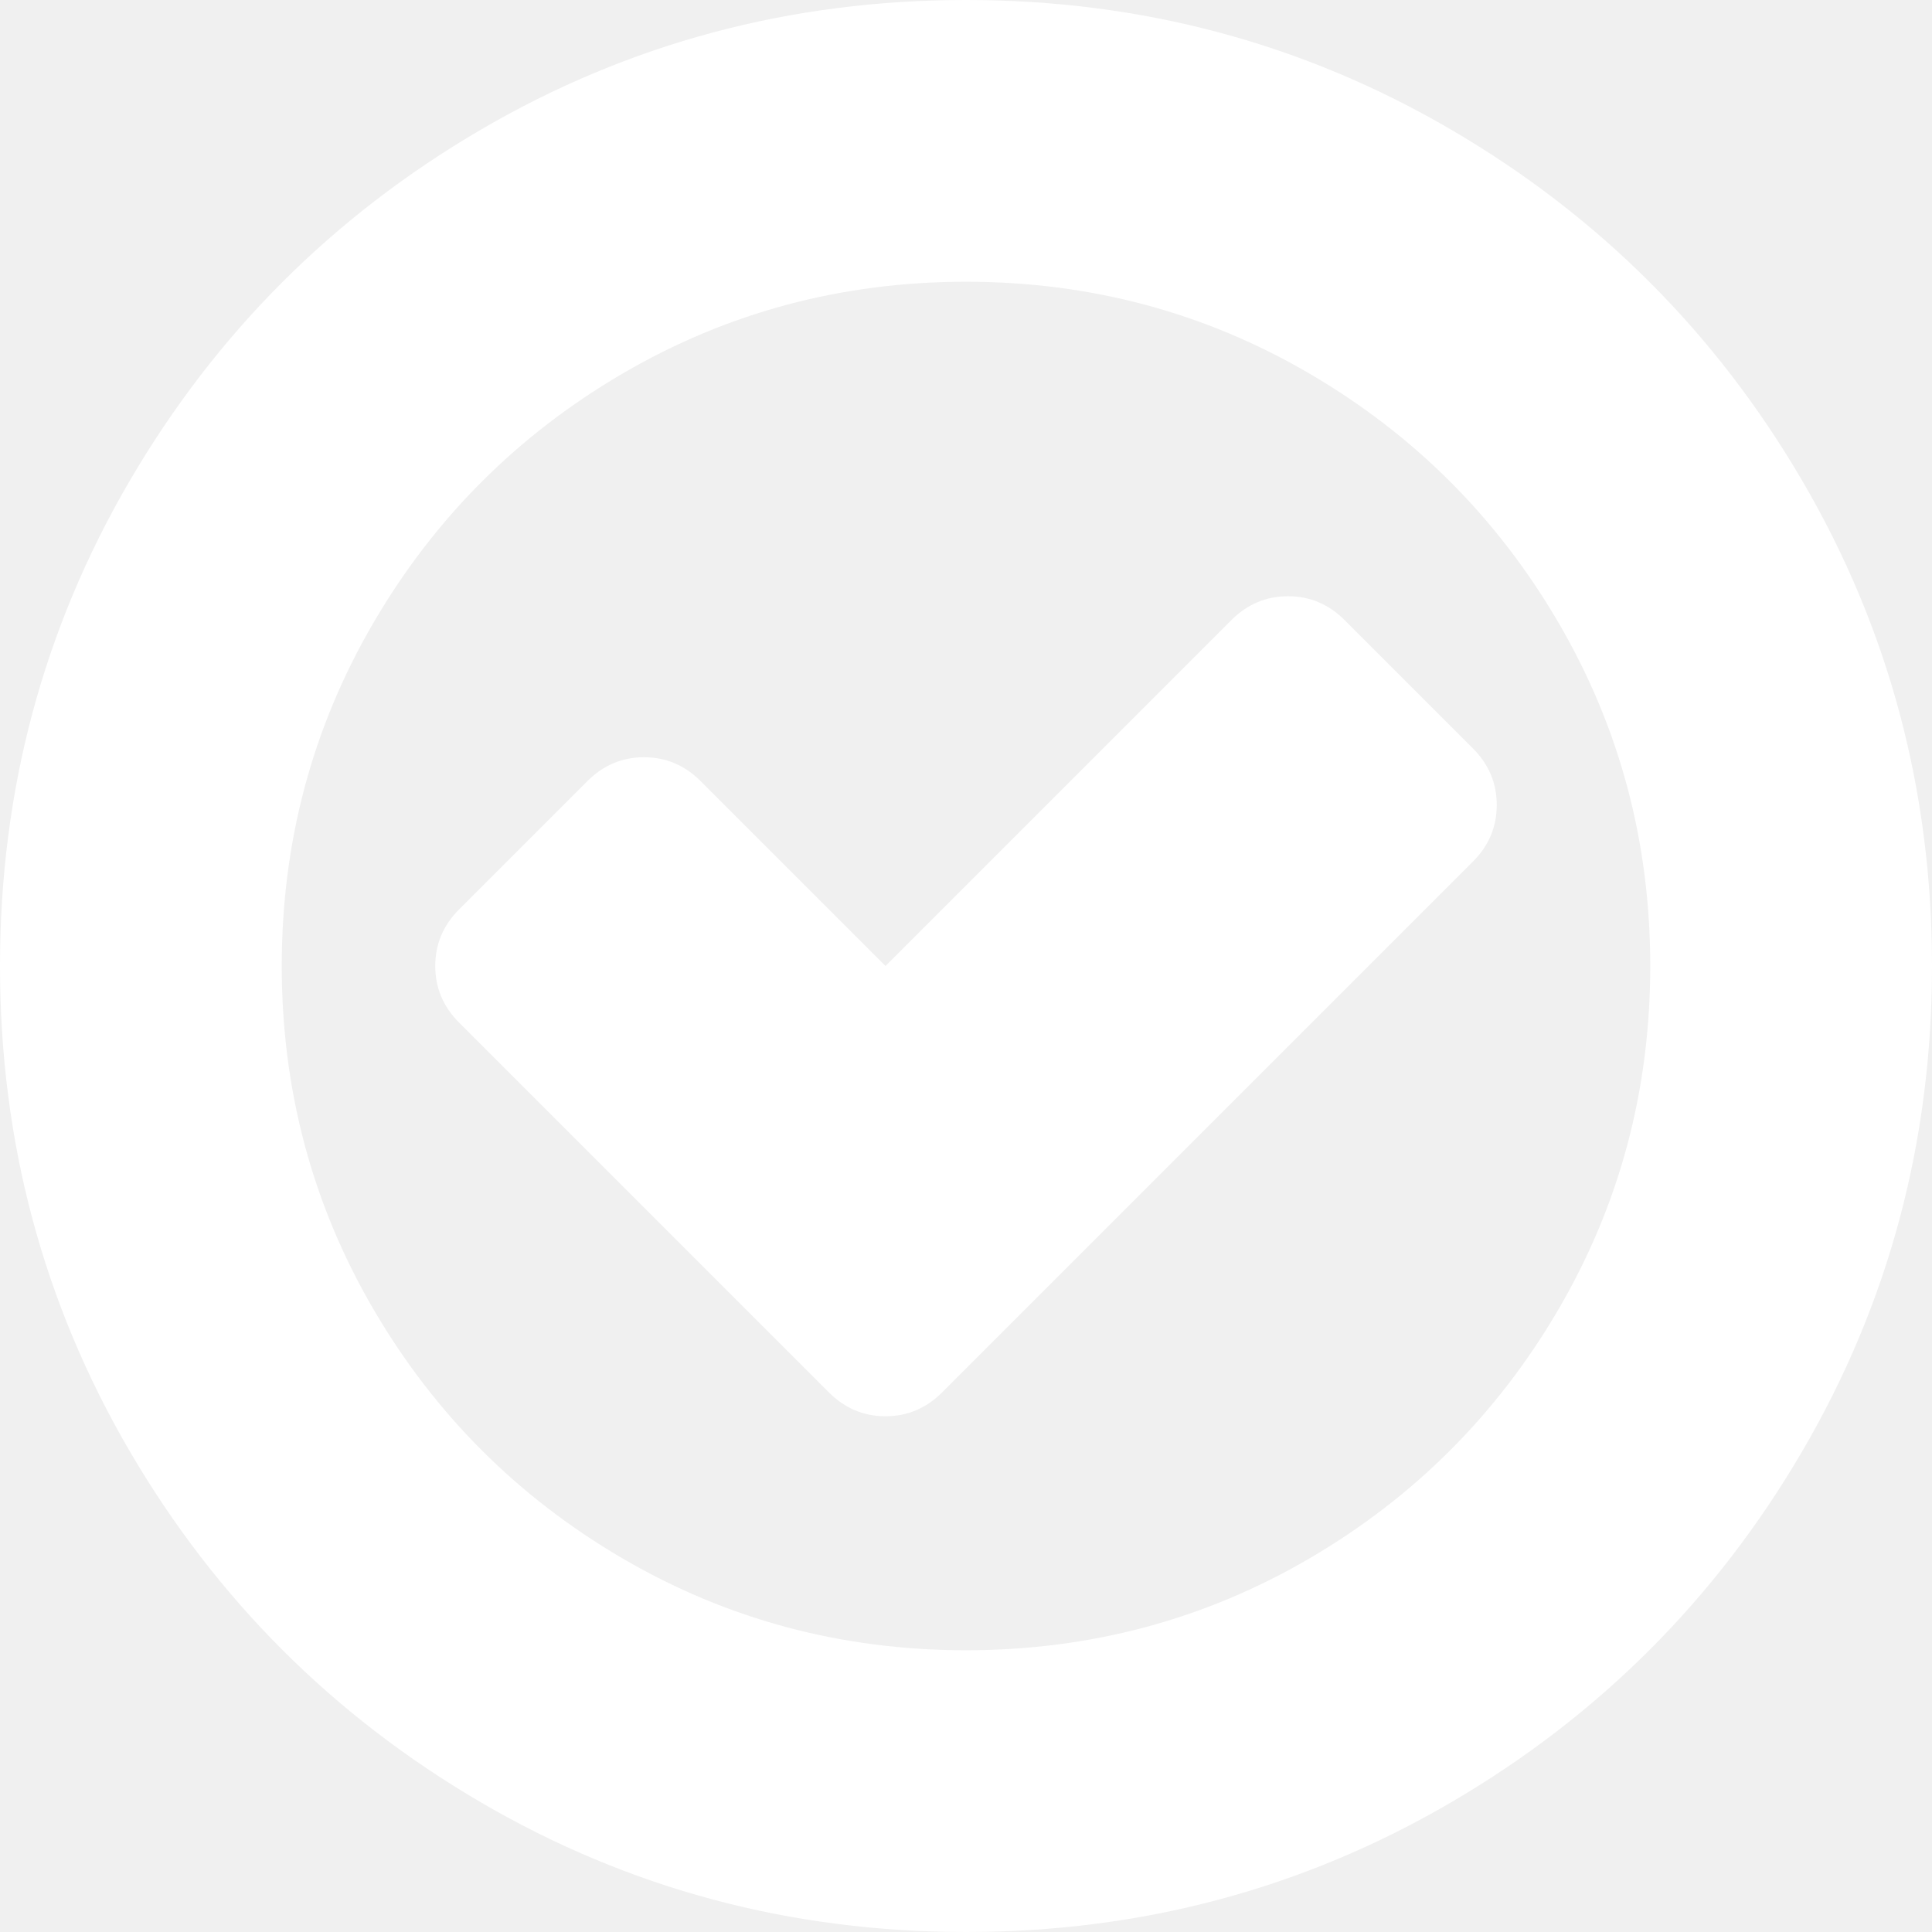
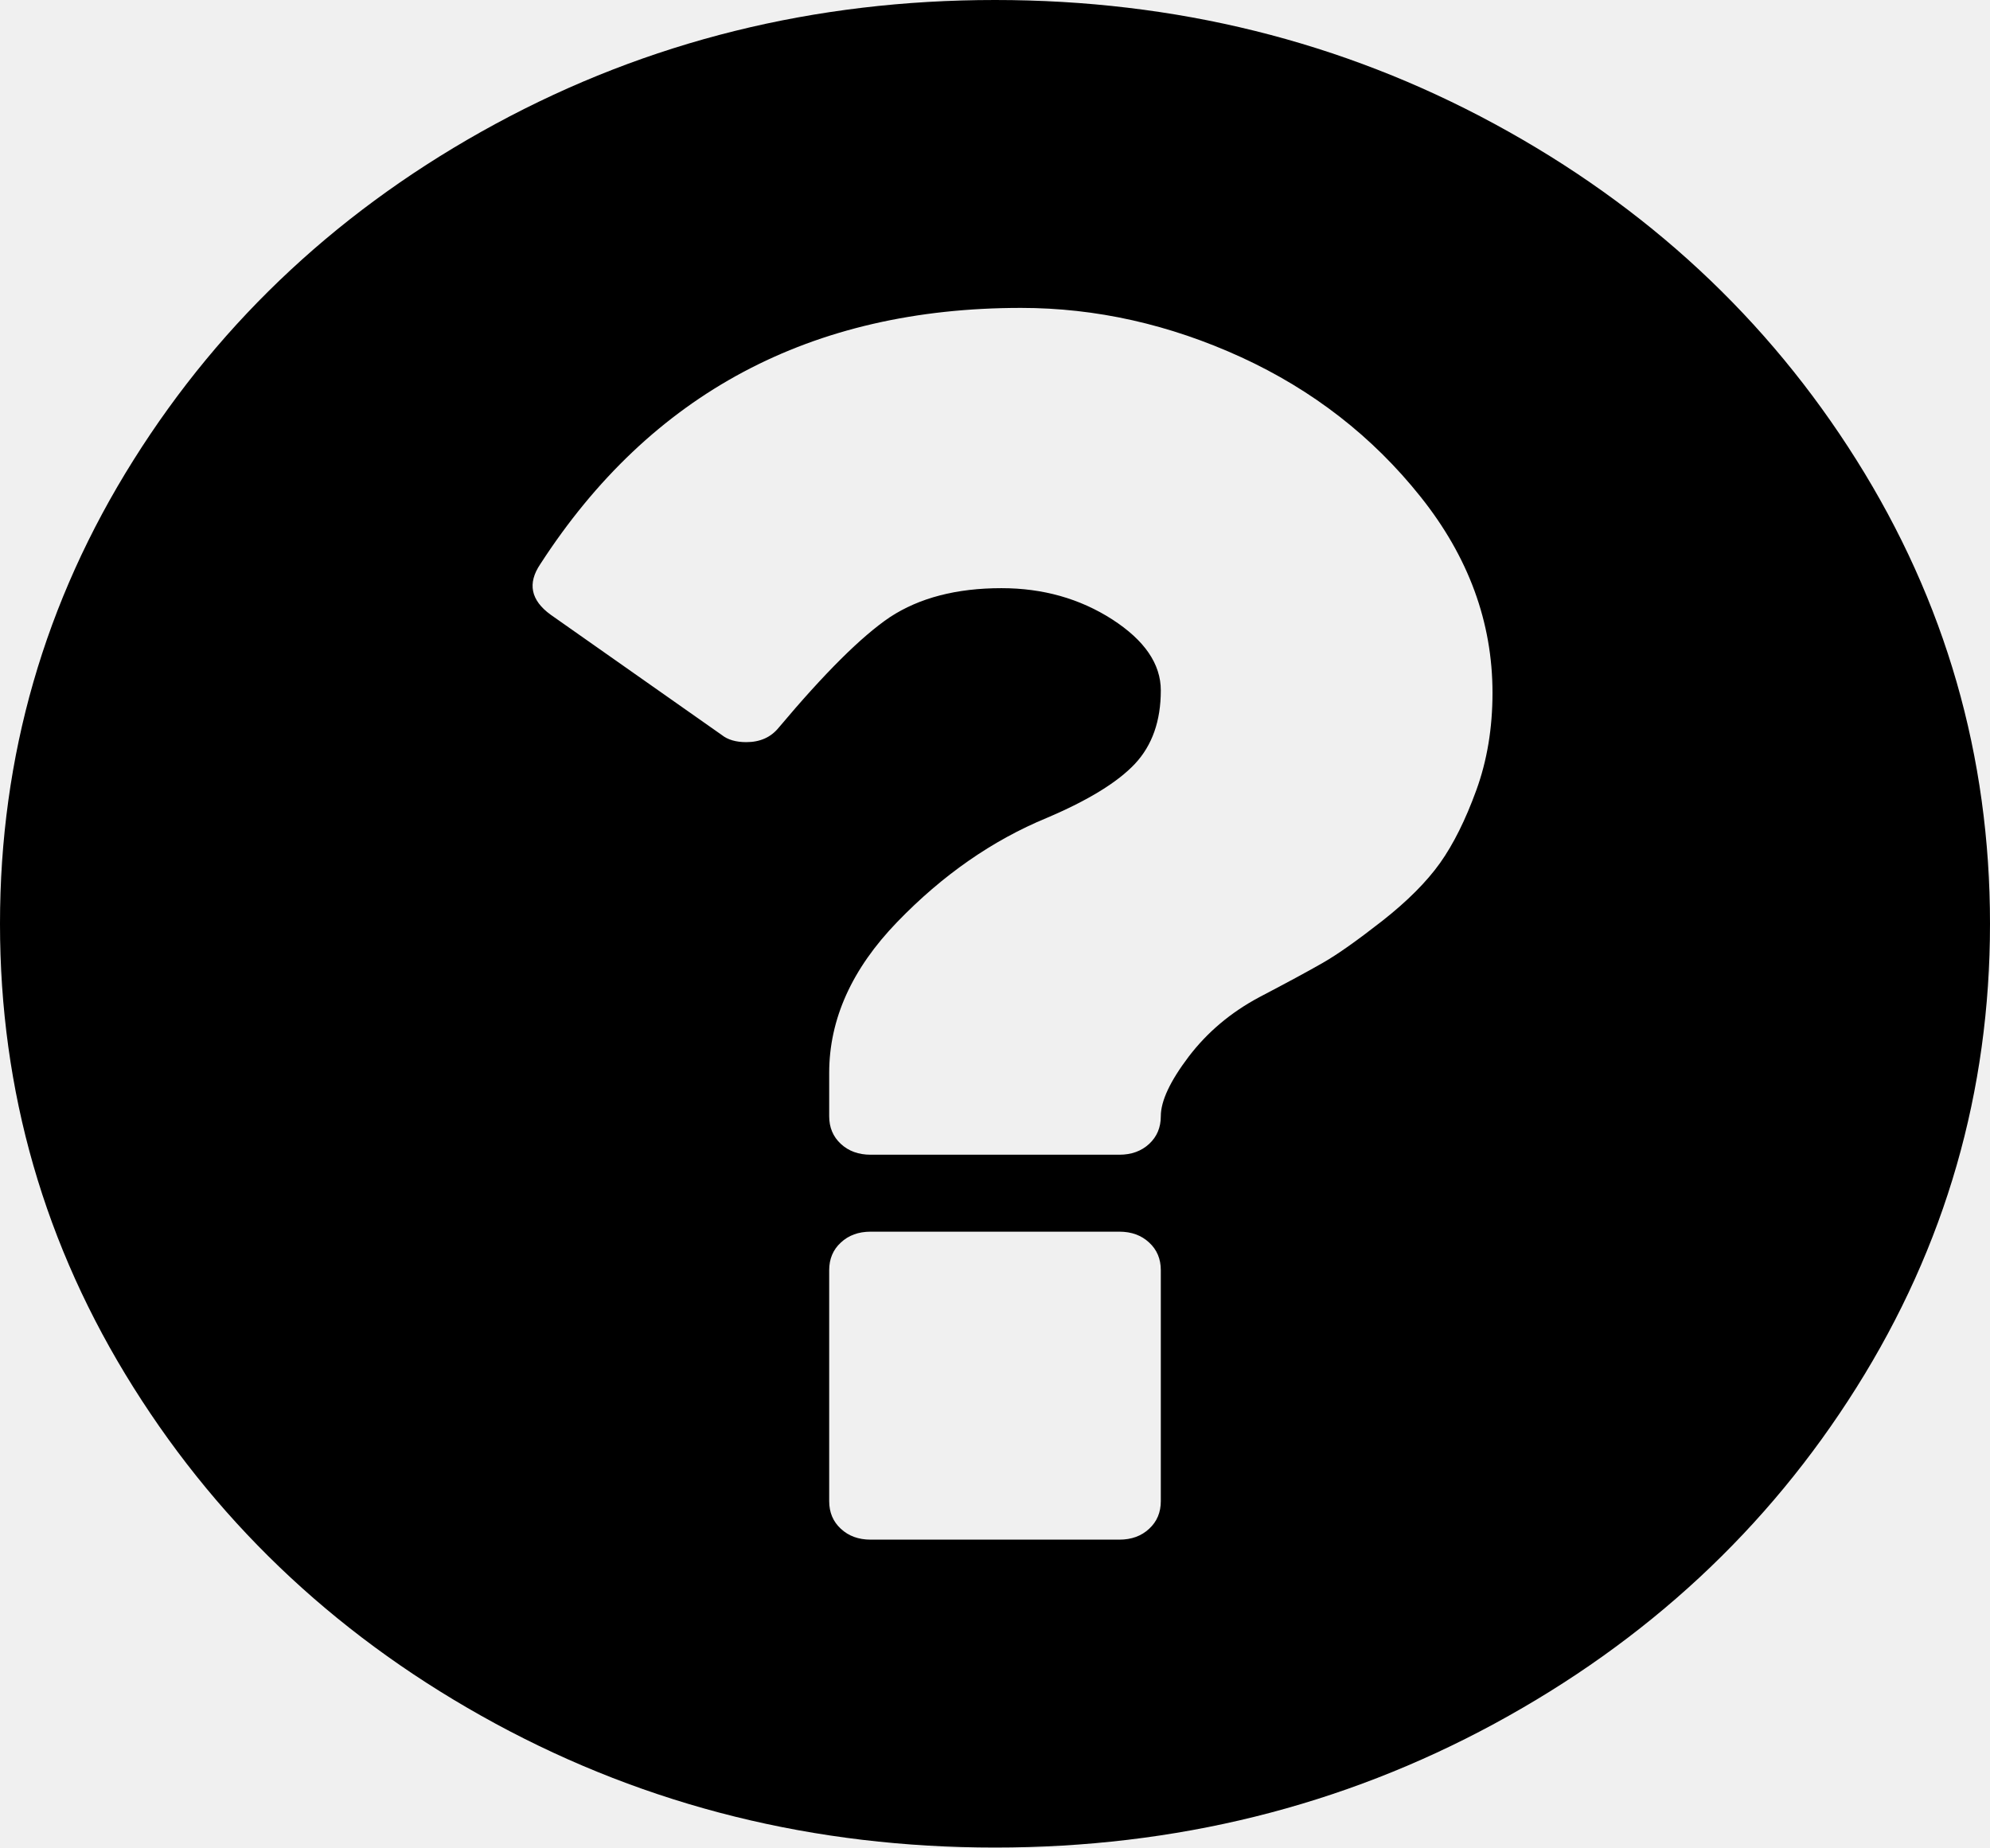
- <svg xmlns="http://www.w3.org/2000/svg" version="1.1" width="18px" height="18px">
-   <g transform="matrix(1 0 0 1 -764 -116 )">
-     <path d="M 13.945 7.5  C 13.945 7.703  13.871 7.879  13.723 8.027  L 8.777 12.973  C 8.629 13.121  8.453 13.195  8.25 13.195  C 8.047 13.195  7.871 13.121  7.723 12.973  L 4.277 9.527  C 4.129 9.379  4.055 9.203  4.055 9  C 4.055 8.797  4.129 8.621  4.277 8.473  L 5.473 7.277  C 5.621 7.129  5.797 7.055  6 7.055  C 6.203 7.055  6.379 7.129  6.527 7.277  L 8.25 9  L 11.473 5.777  C 11.621 5.629  11.797 5.555  12 5.555  C 12.203 5.555  12.379 5.629  12.527 5.777  L 13.723 6.973  C 13.871 7.121  13.945 7.297  13.945 7.5  Z M 14.52 12.199  C 15.09 11.223  15.375 10.156  15.375 9  C 15.375 7.844  15.09 6.777  14.52 5.801  C 13.949 4.824  13.176 4.051  12.199 3.48  C 11.223 2.91  10.156 2.625  9 2.625  C 7.844 2.625  6.777 2.91  5.801 3.48  C 4.824 4.051  4.051 4.824  3.48 5.801  C 2.91 6.777  2.625 7.844  2.625 9  C 2.625 10.156  2.91 11.223  3.48 12.199  C 4.051 13.176  4.824 13.949  5.801 14.52  C 6.777 15.09  7.844 15.375  9 15.375  C 10.156 15.375  11.223 15.09  12.199 14.52  C 13.176 13.949  13.949 13.176  14.52 12.199  Z M 16.793 4.482  C 17.598 5.861  18 7.367  18 9  C 18 10.633  17.598 12.139  16.793 13.518  C 15.988 14.896  14.896 15.988  13.518 16.793  C 12.139 17.598  10.633 18  9 18  C 7.367 18  5.861 17.598  4.482 16.793  C 3.104 15.988  2.012 14.896  1.207 13.518  C 0.402 12.139  0 10.633  0 9  C 0 7.367  0.402 5.861  1.207 4.482  C 2.012 3.104  3.104 2.012  4.482 1.207  C 5.861 0.402  7.367 0  9 0  C 10.633 0  12.139 0.402  13.518 1.207  C 14.896 2.012  15.988 3.104  16.793 4.482  Z " fill-rule="nonzero" fill="#ffffff" stroke="none" transform="matrix(1 0 0 1 764 116 )" />
+ <svg xmlns="http://www.w3.org/2000/svg" version="1.1" width="28px" height="26px">
+   <g transform="matrix(1 0 0 1 -370 -166 )">
+     <path d="M 16.169 21.514  C 16.279 21.413  16.333 21.283  16.333 21.125  L 16.333 17.875  C 16.333 17.717  16.279 17.587  16.169 17.486  C 16.06 17.384  15.92 17.333  15.75 17.333  L 12.25 17.333  C 12.08 17.333  11.94 17.384  11.831 17.486  C 11.721 17.587  11.667 17.717  11.667 17.875  L 11.667 21.125  C 11.667 21.283  11.721 21.413  11.831 21.514  C 11.94 21.616  12.08 21.667  12.25 21.667  L 15.75 21.667  C 15.92 21.667  16.06 21.616  16.169 21.514  Z M 20.772 11.121  C 20.924 10.704  21 10.247  21 9.75  C 21 8.757  20.663 7.837  19.988 6.991  C 19.314 6.145  18.472 5.49  17.464 5.027  C 16.455 4.565  15.422 4.333  14.365 4.333  C 11.411 4.333  9.157 5.535  7.602 7.939  C 7.419 8.21  7.468 8.447  7.747 8.65  L 10.154 10.342  C 10.239 10.41  10.354 10.444  10.5 10.444  C 10.694 10.444  10.846 10.376  10.956 10.241  C 11.6 9.474  12.122 8.954  12.523 8.684  C 12.937 8.413  13.459 8.277  14.091 8.277  C 14.674 8.277  15.194 8.424  15.65 8.717  C 16.105 9.011  16.333 9.344  16.333 9.716  C 16.333 10.145  16.212 10.489  15.969 10.749  C 15.726 11.008  15.312 11.262  14.729 11.51  C 13.964 11.826  13.262 12.314  12.624 12.975  C 11.986 13.635  11.667 14.343  11.667 15.099  L 11.667 15.708  C 11.667 15.866  11.721 15.996  11.831 16.098  C 11.94 16.199  12.08 16.25  12.25 16.25  L 15.75 16.25  C 15.92 16.25  16.06 16.199  16.169 16.098  C 16.279 15.996  16.333 15.866  16.333 15.708  C 16.333 15.494  16.464 15.215  16.725 14.87  C 16.987 14.526  17.318 14.247  17.719 14.033  C 18.108 13.829  18.405 13.669  18.612 13.55  C 18.819 13.432  19.098 13.234  19.451 12.958  C 19.803 12.681  20.073 12.41  20.262 12.145  C 20.45 11.88  20.62 11.539  20.772 11.121  Z M 26.122 6.475  C 27.374 8.466  28 10.641  28 13  C 28 15.359  27.374 17.534  26.122 19.525  C 24.871 21.517  23.172 23.094  21.027 24.257  C 18.882 25.419  16.54 26  14 26  C 11.46 26  9.118 25.419  6.973 24.257  C 4.828 23.094  3.129 21.517  1.878 19.525  C 0.626 17.534  0 15.359  0 13  C 0 10.641  0.626 8.466  1.878 6.475  C 3.129 4.483  4.828 2.906  6.973 1.743  C 9.118 0.581  11.46 0  14 0  C 16.54 0  18.882 0.581  21.027 1.743  C 23.172 2.906  24.871 4.483  26.122 6.475  Z " fill-rule="nonzero" fill="#000000" stroke="none" transform="matrix(1 0 0 1 370 166 )" />
  </g>
</svg>
